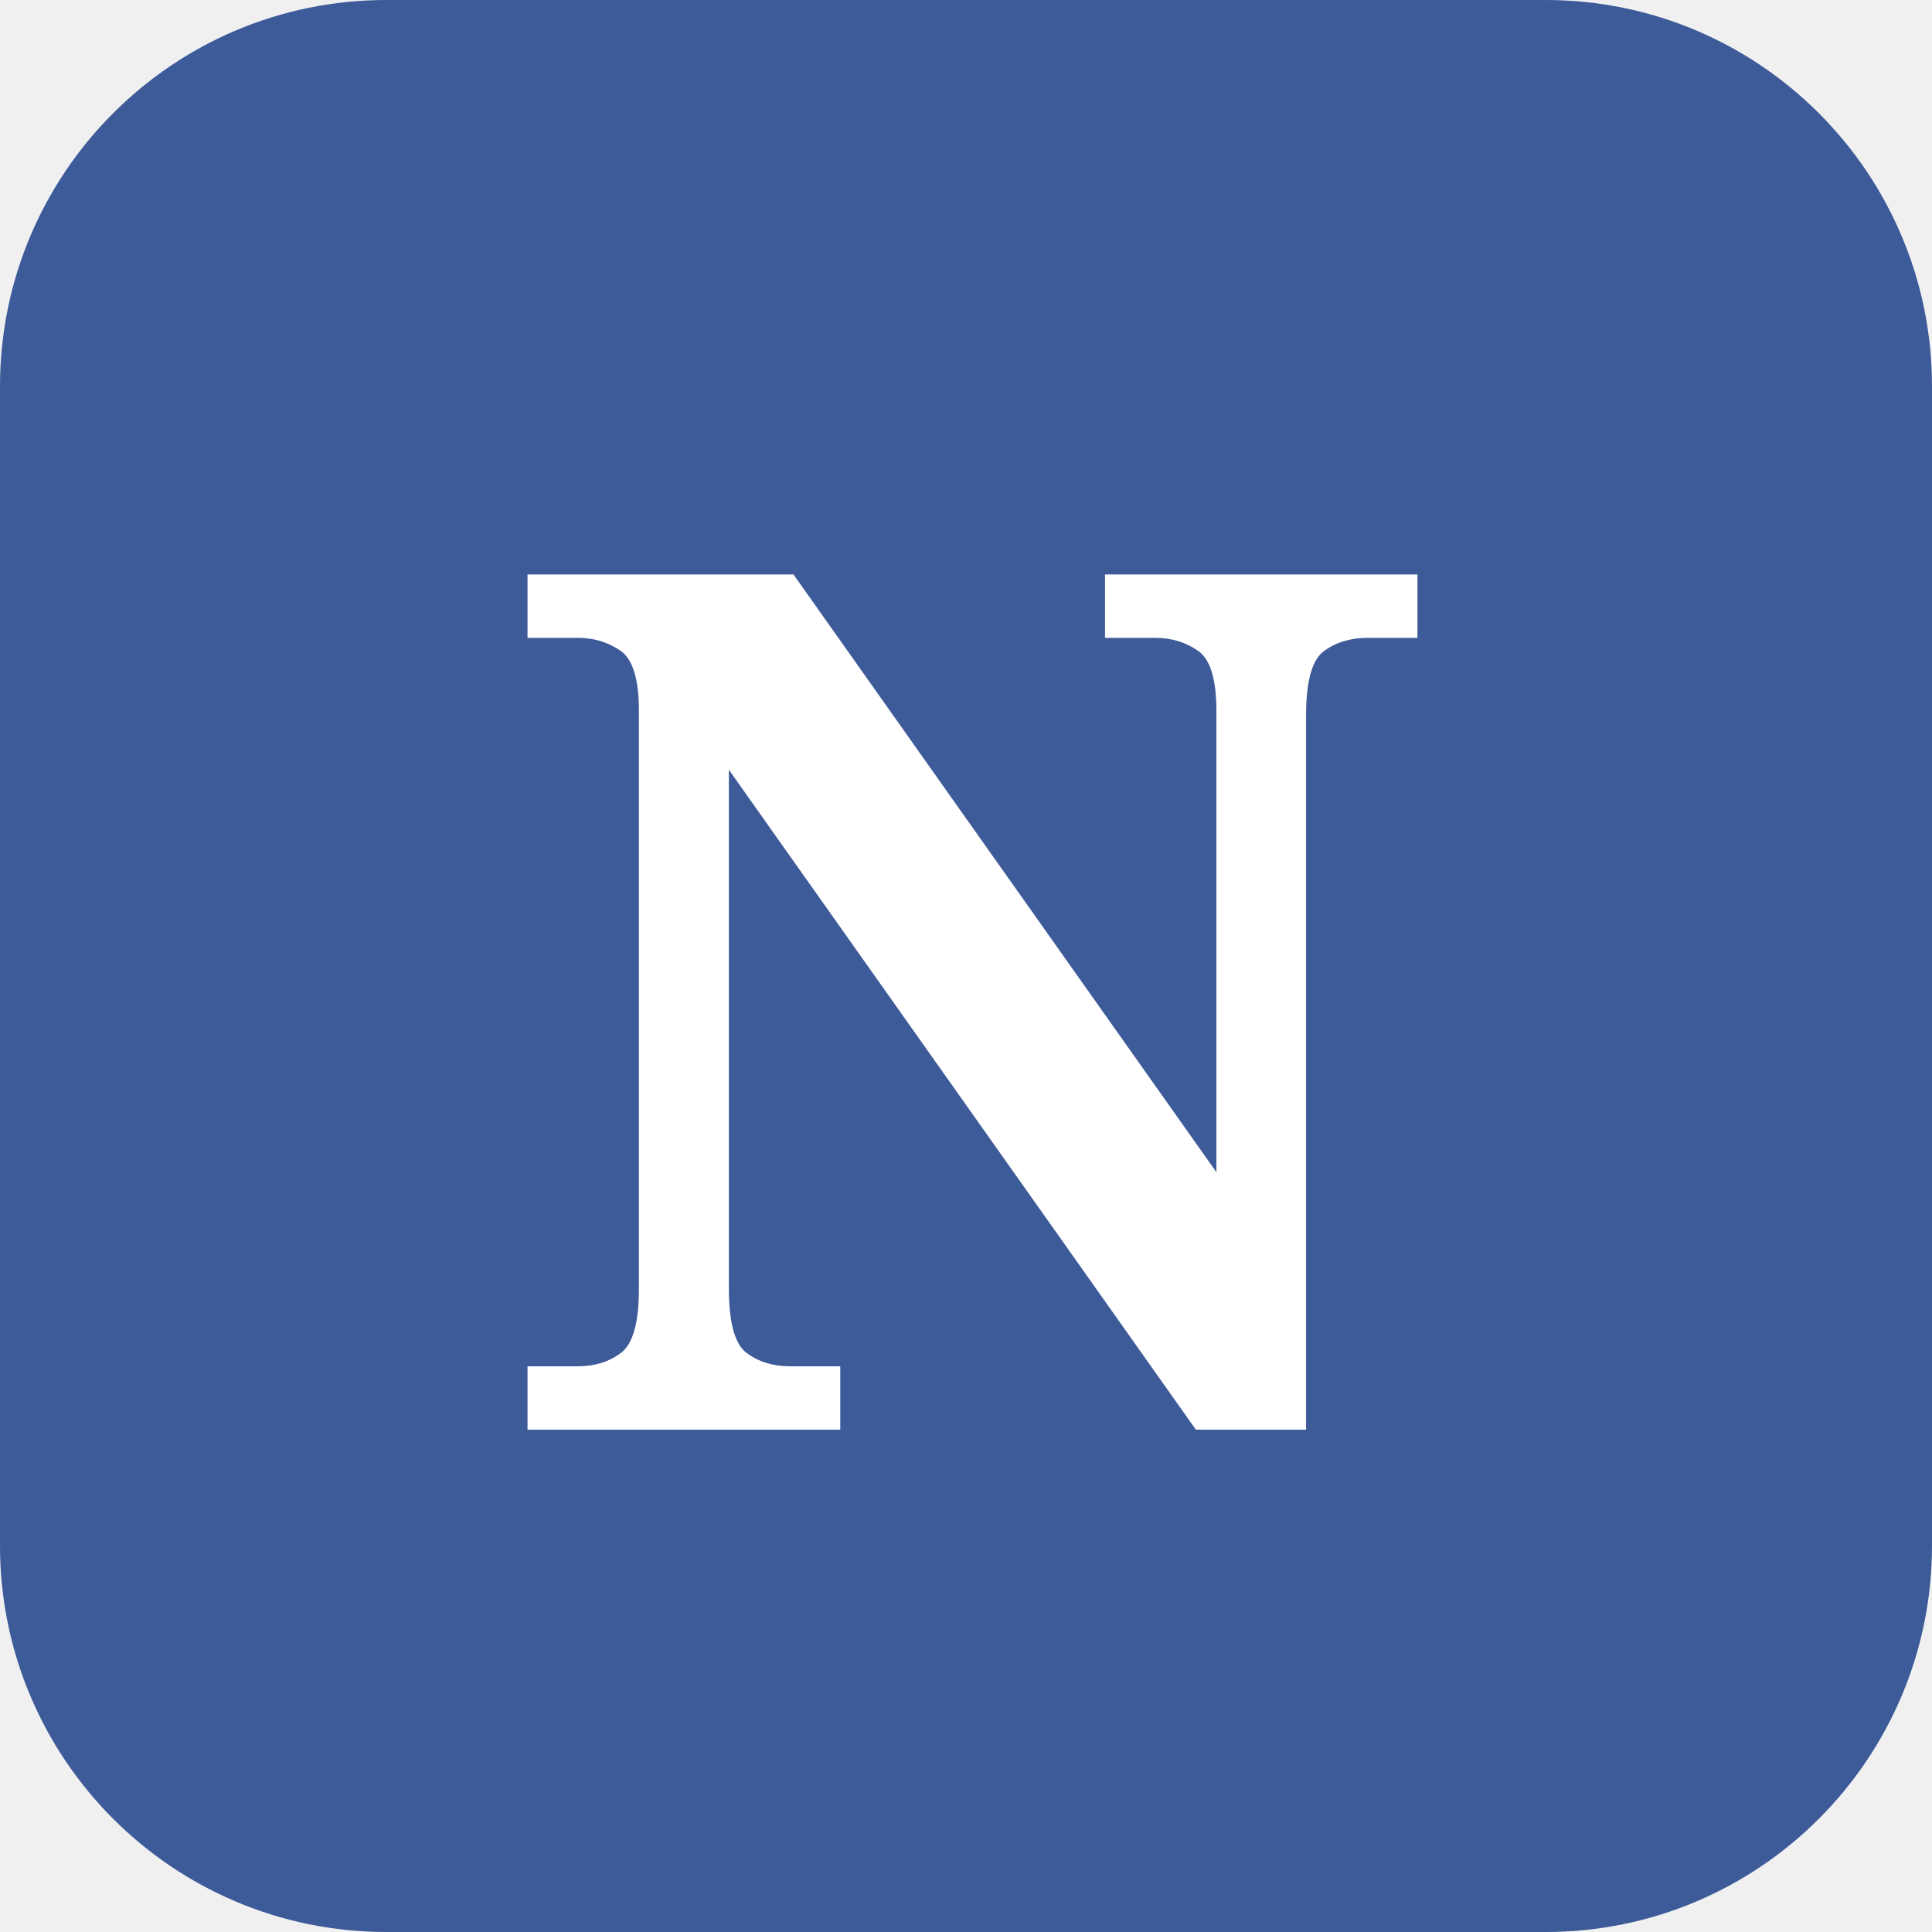
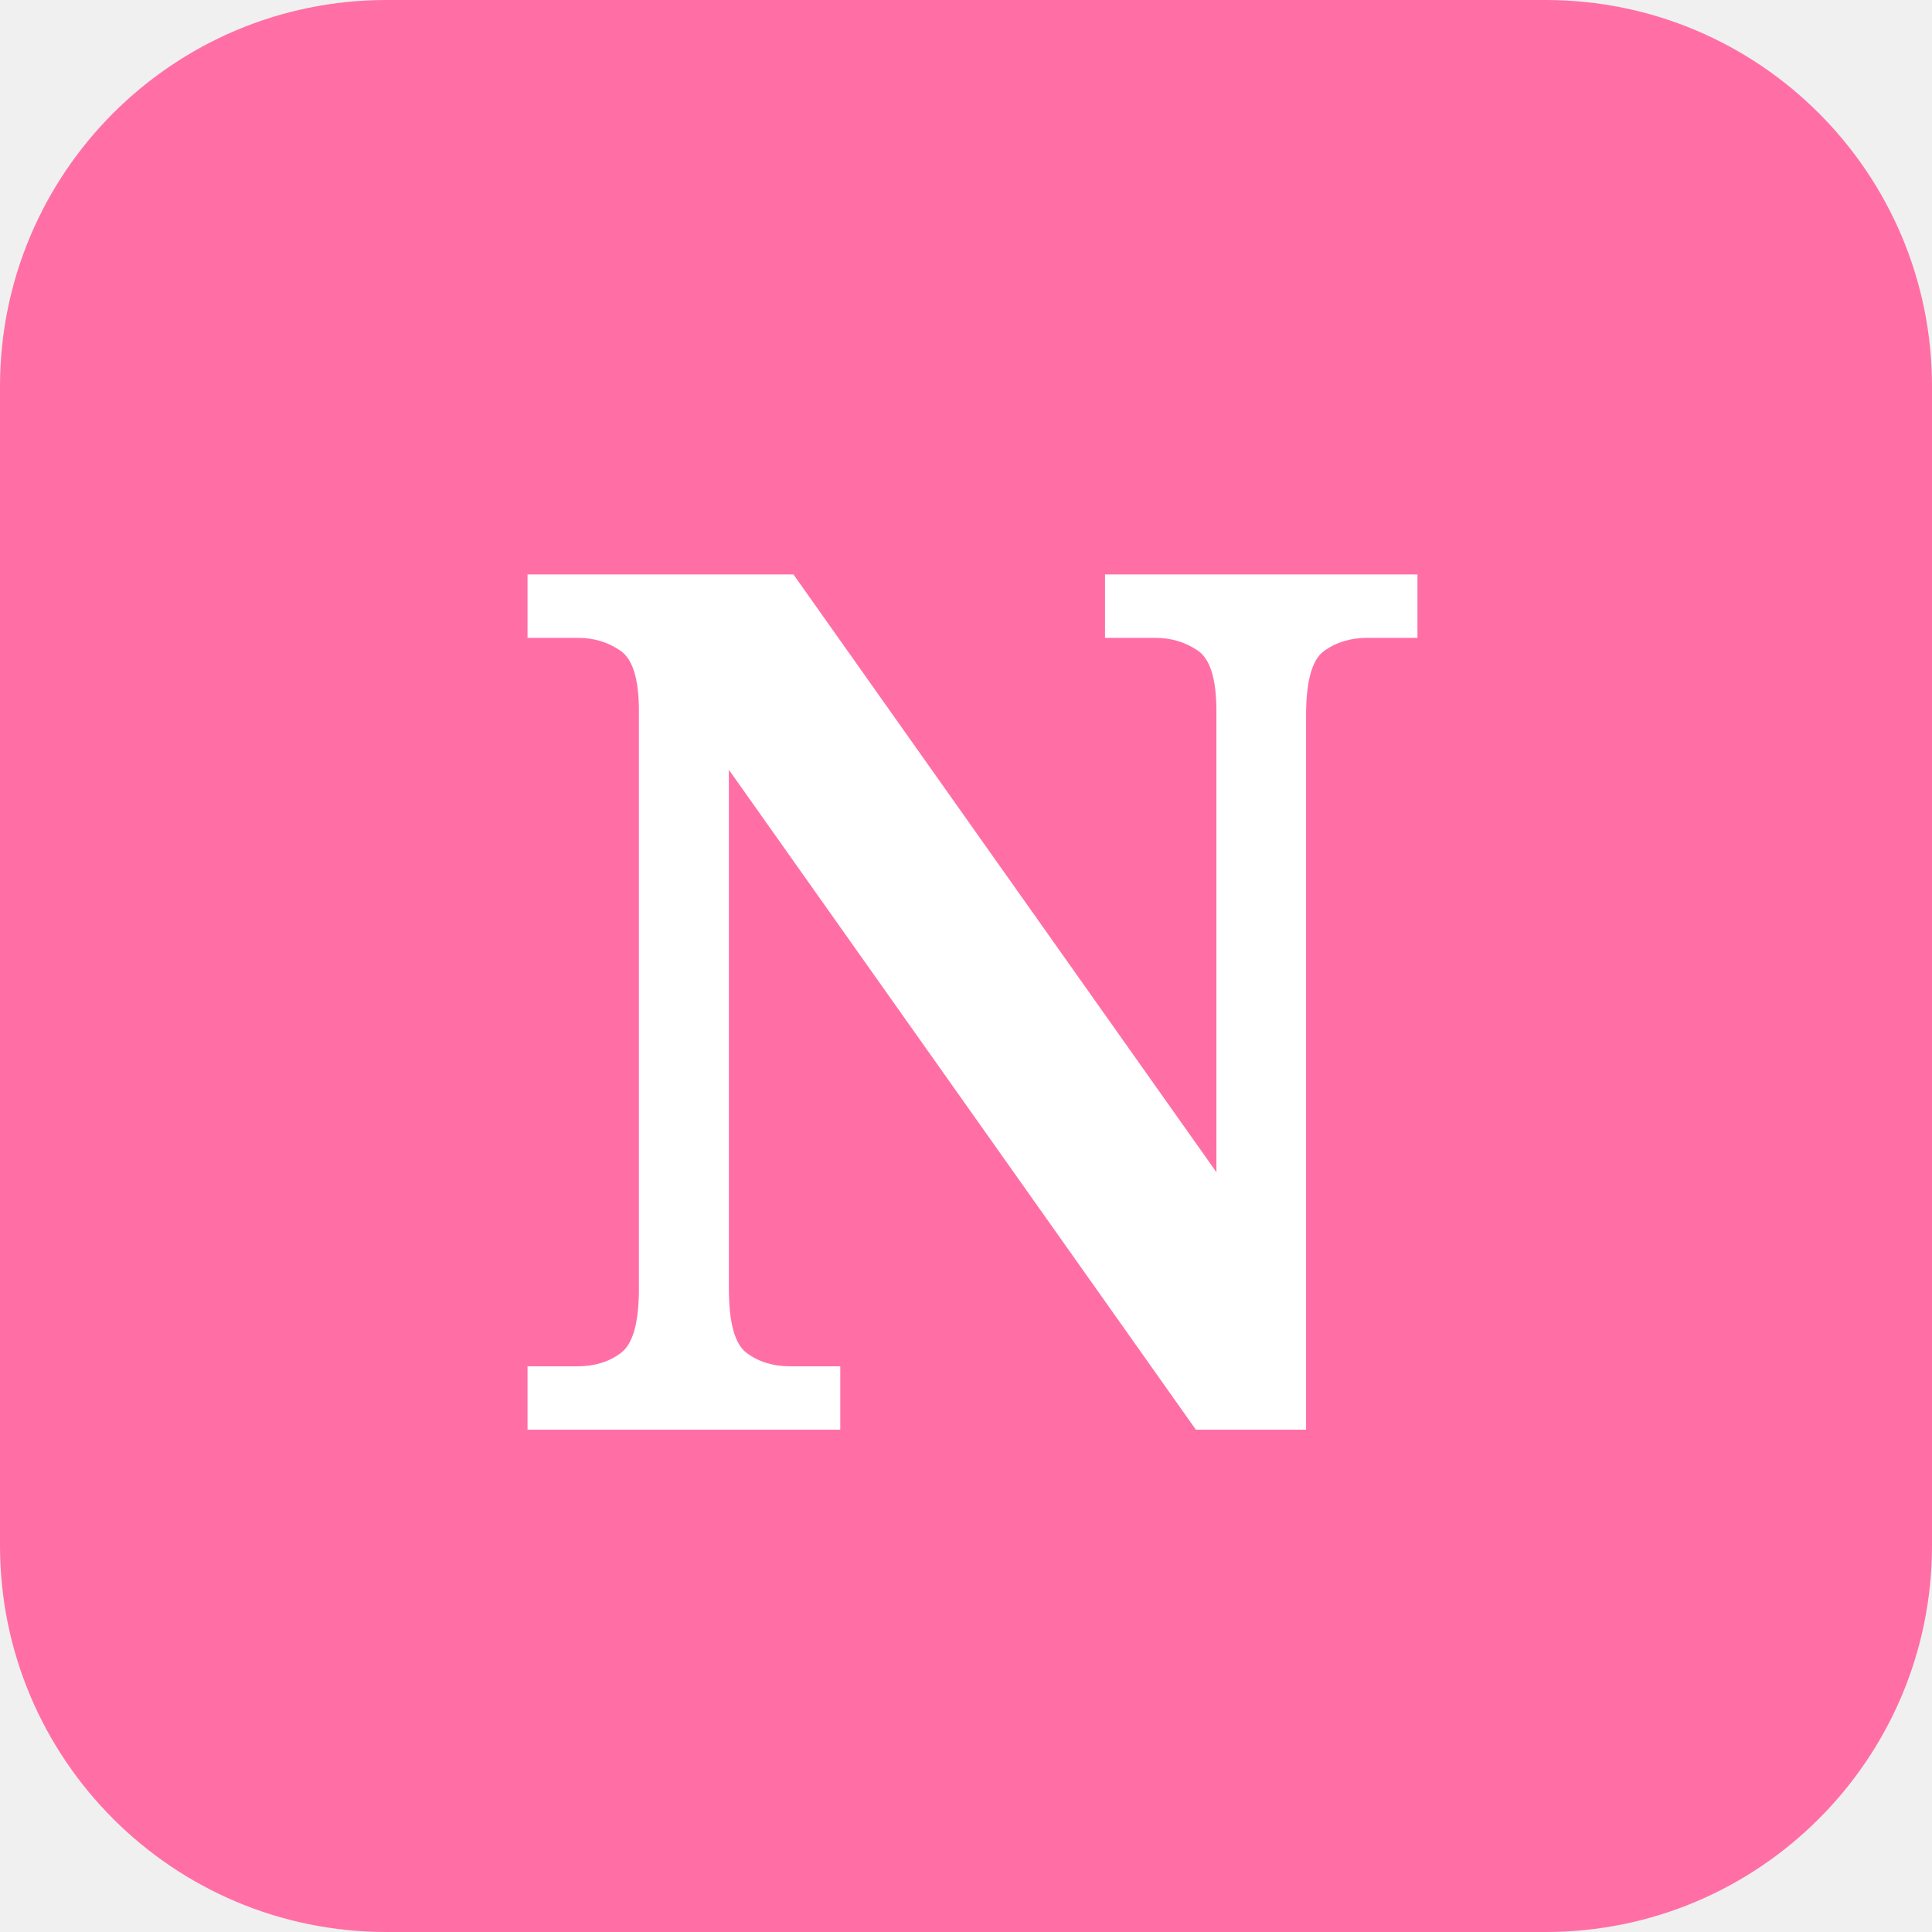
<svg xmlns="http://www.w3.org/2000/svg" viewBox="0 0 100 100">
-   <rect width="100" height="100" rx="20" fill="#3d5a99" />
+   <rect width="100" height="100" rx="20" fill="#ff6fa5" />
  <text x="50" y="74" text-anchor="middle" font-size="62" fill="#ffffff" font-family="Georgia, serif" font-weight="bold">N</text>
</svg>
